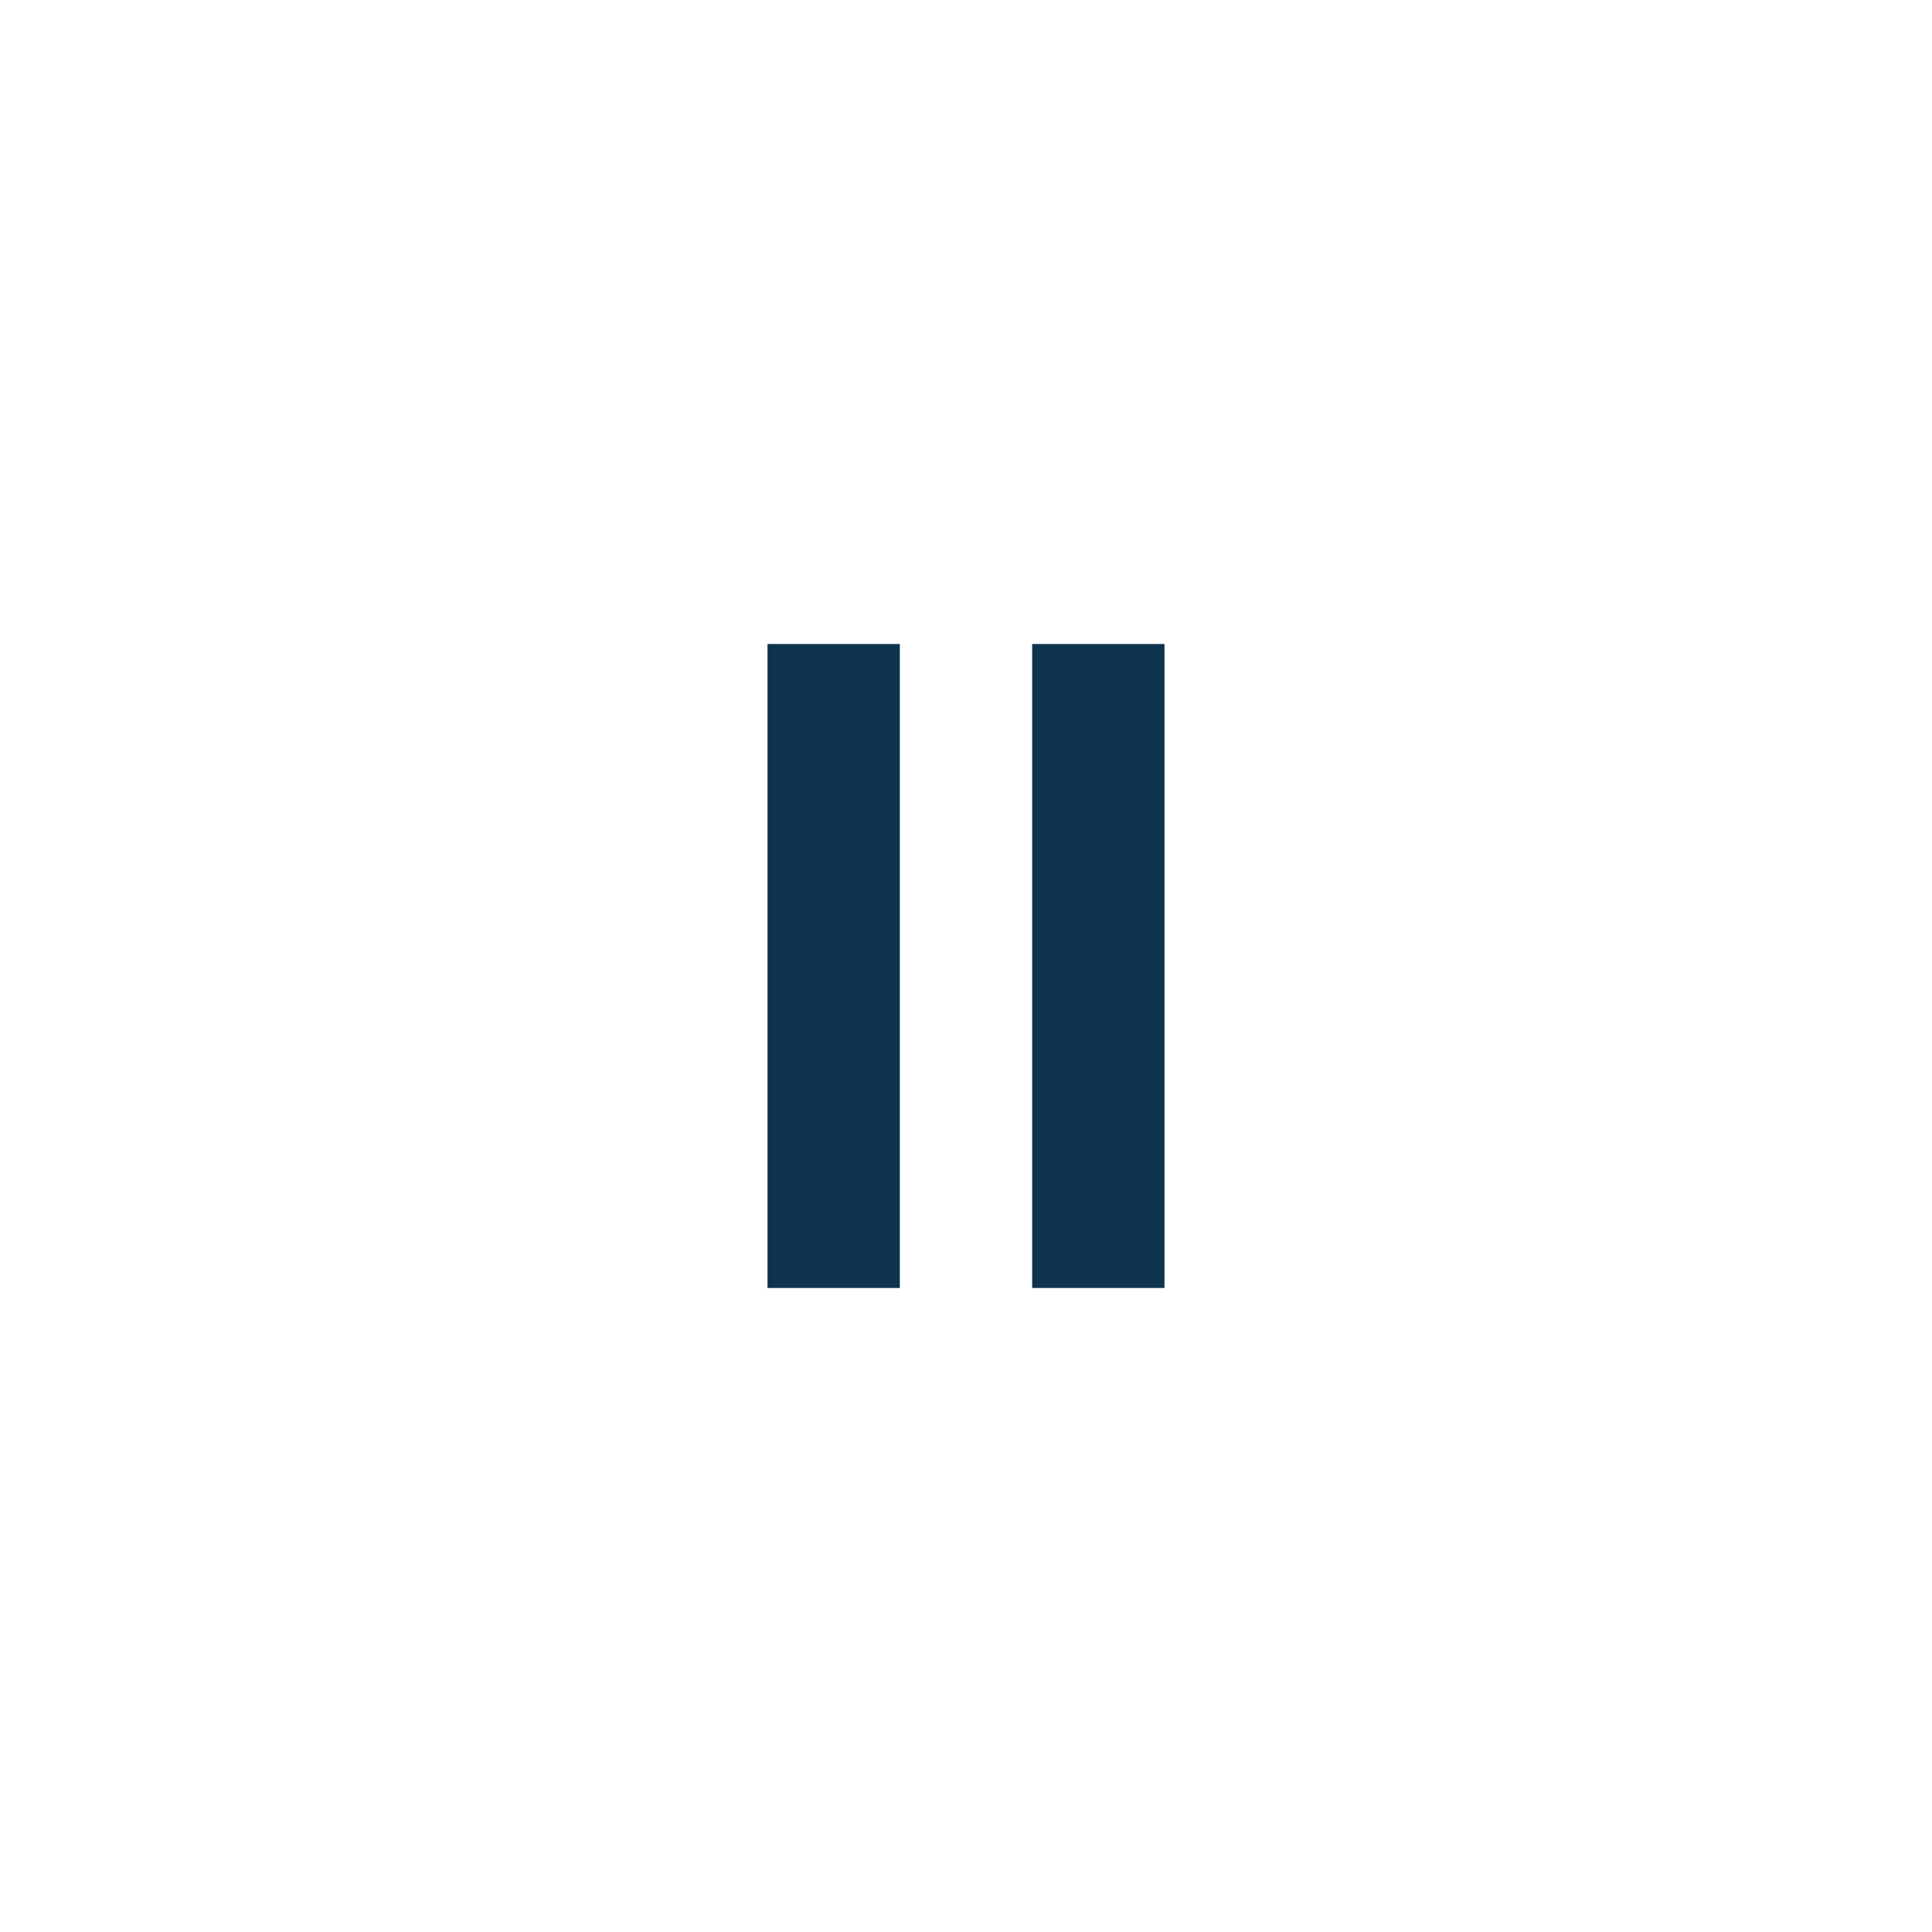
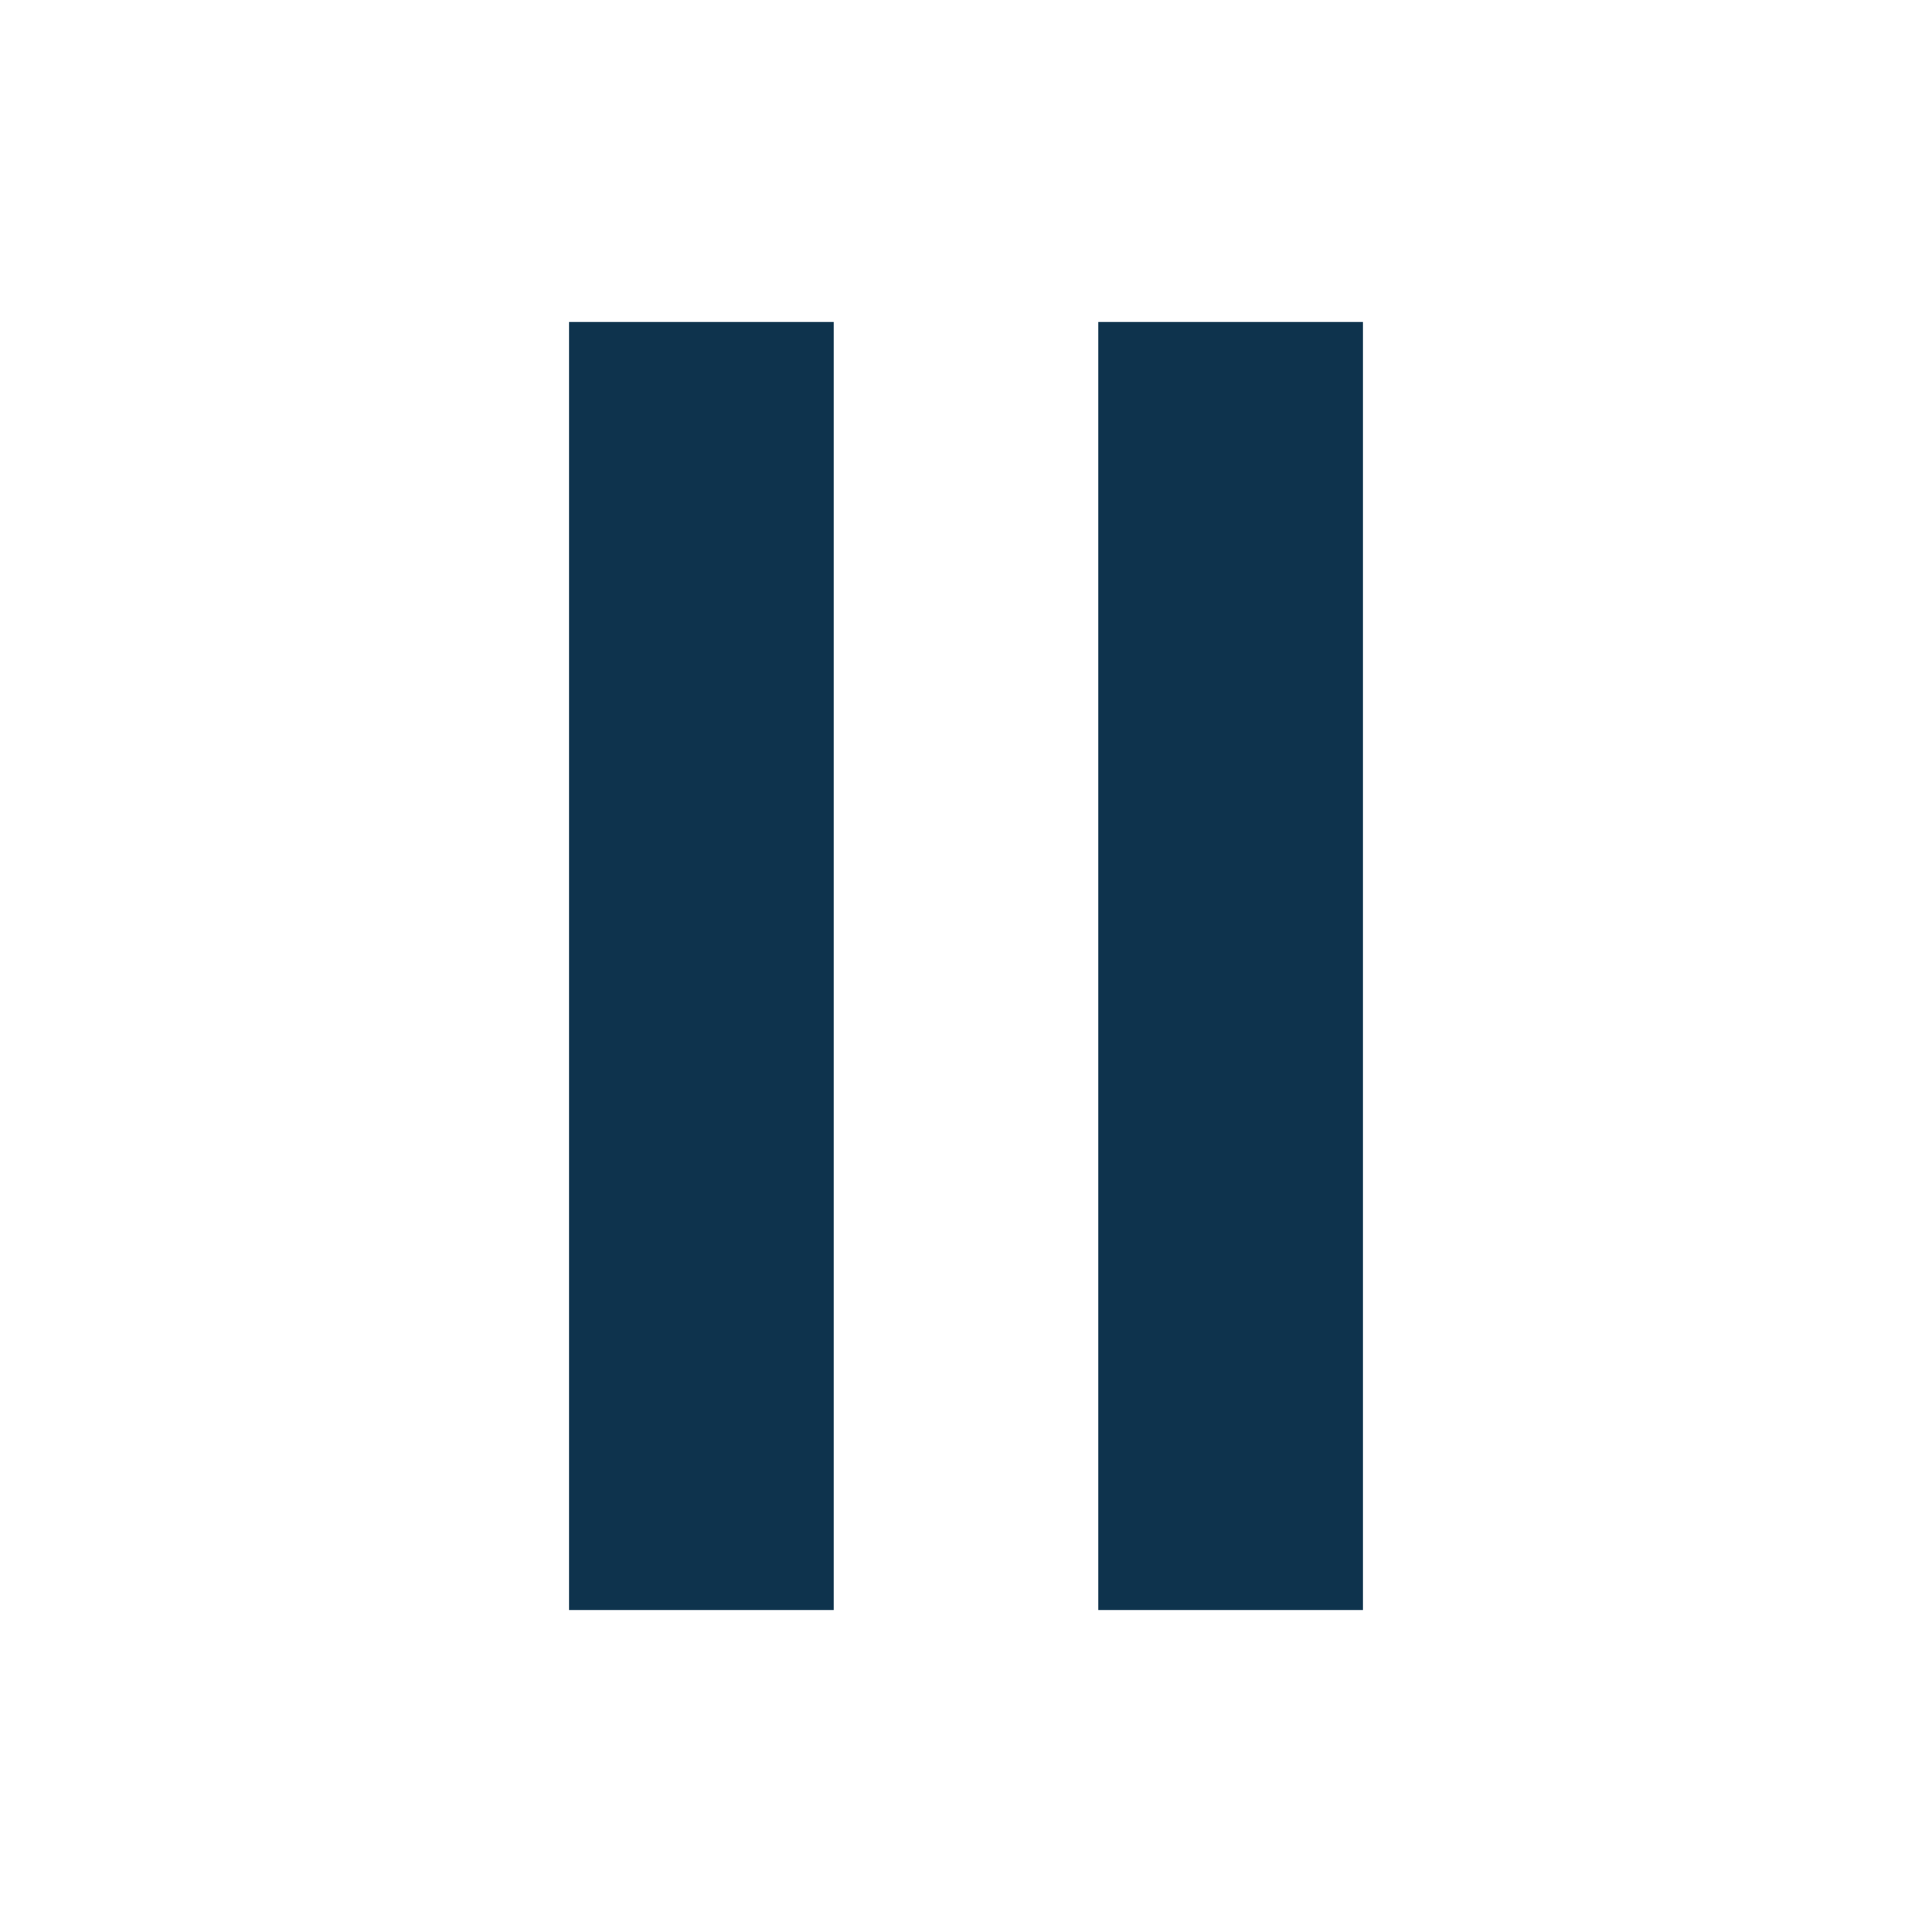
<svg xmlns="http://www.w3.org/2000/svg" width="1080" height="1080" viewBox="0 0 1080 1080" fill="none">
-   <path d="M576.986 360H650.959V720H576.986V360Z" fill="#0E334D" />
-   <path d="M429.041 360H503.014V720H429.041V360Z" fill="#0E334D" />
+   <path d="M613.973 180H761.918V900H613.973V180Z" fill="#0E334D" />
+   <path d="M318.082 180H466.027V900H318.082V180Z" fill="#0E334D" />
</svg>
